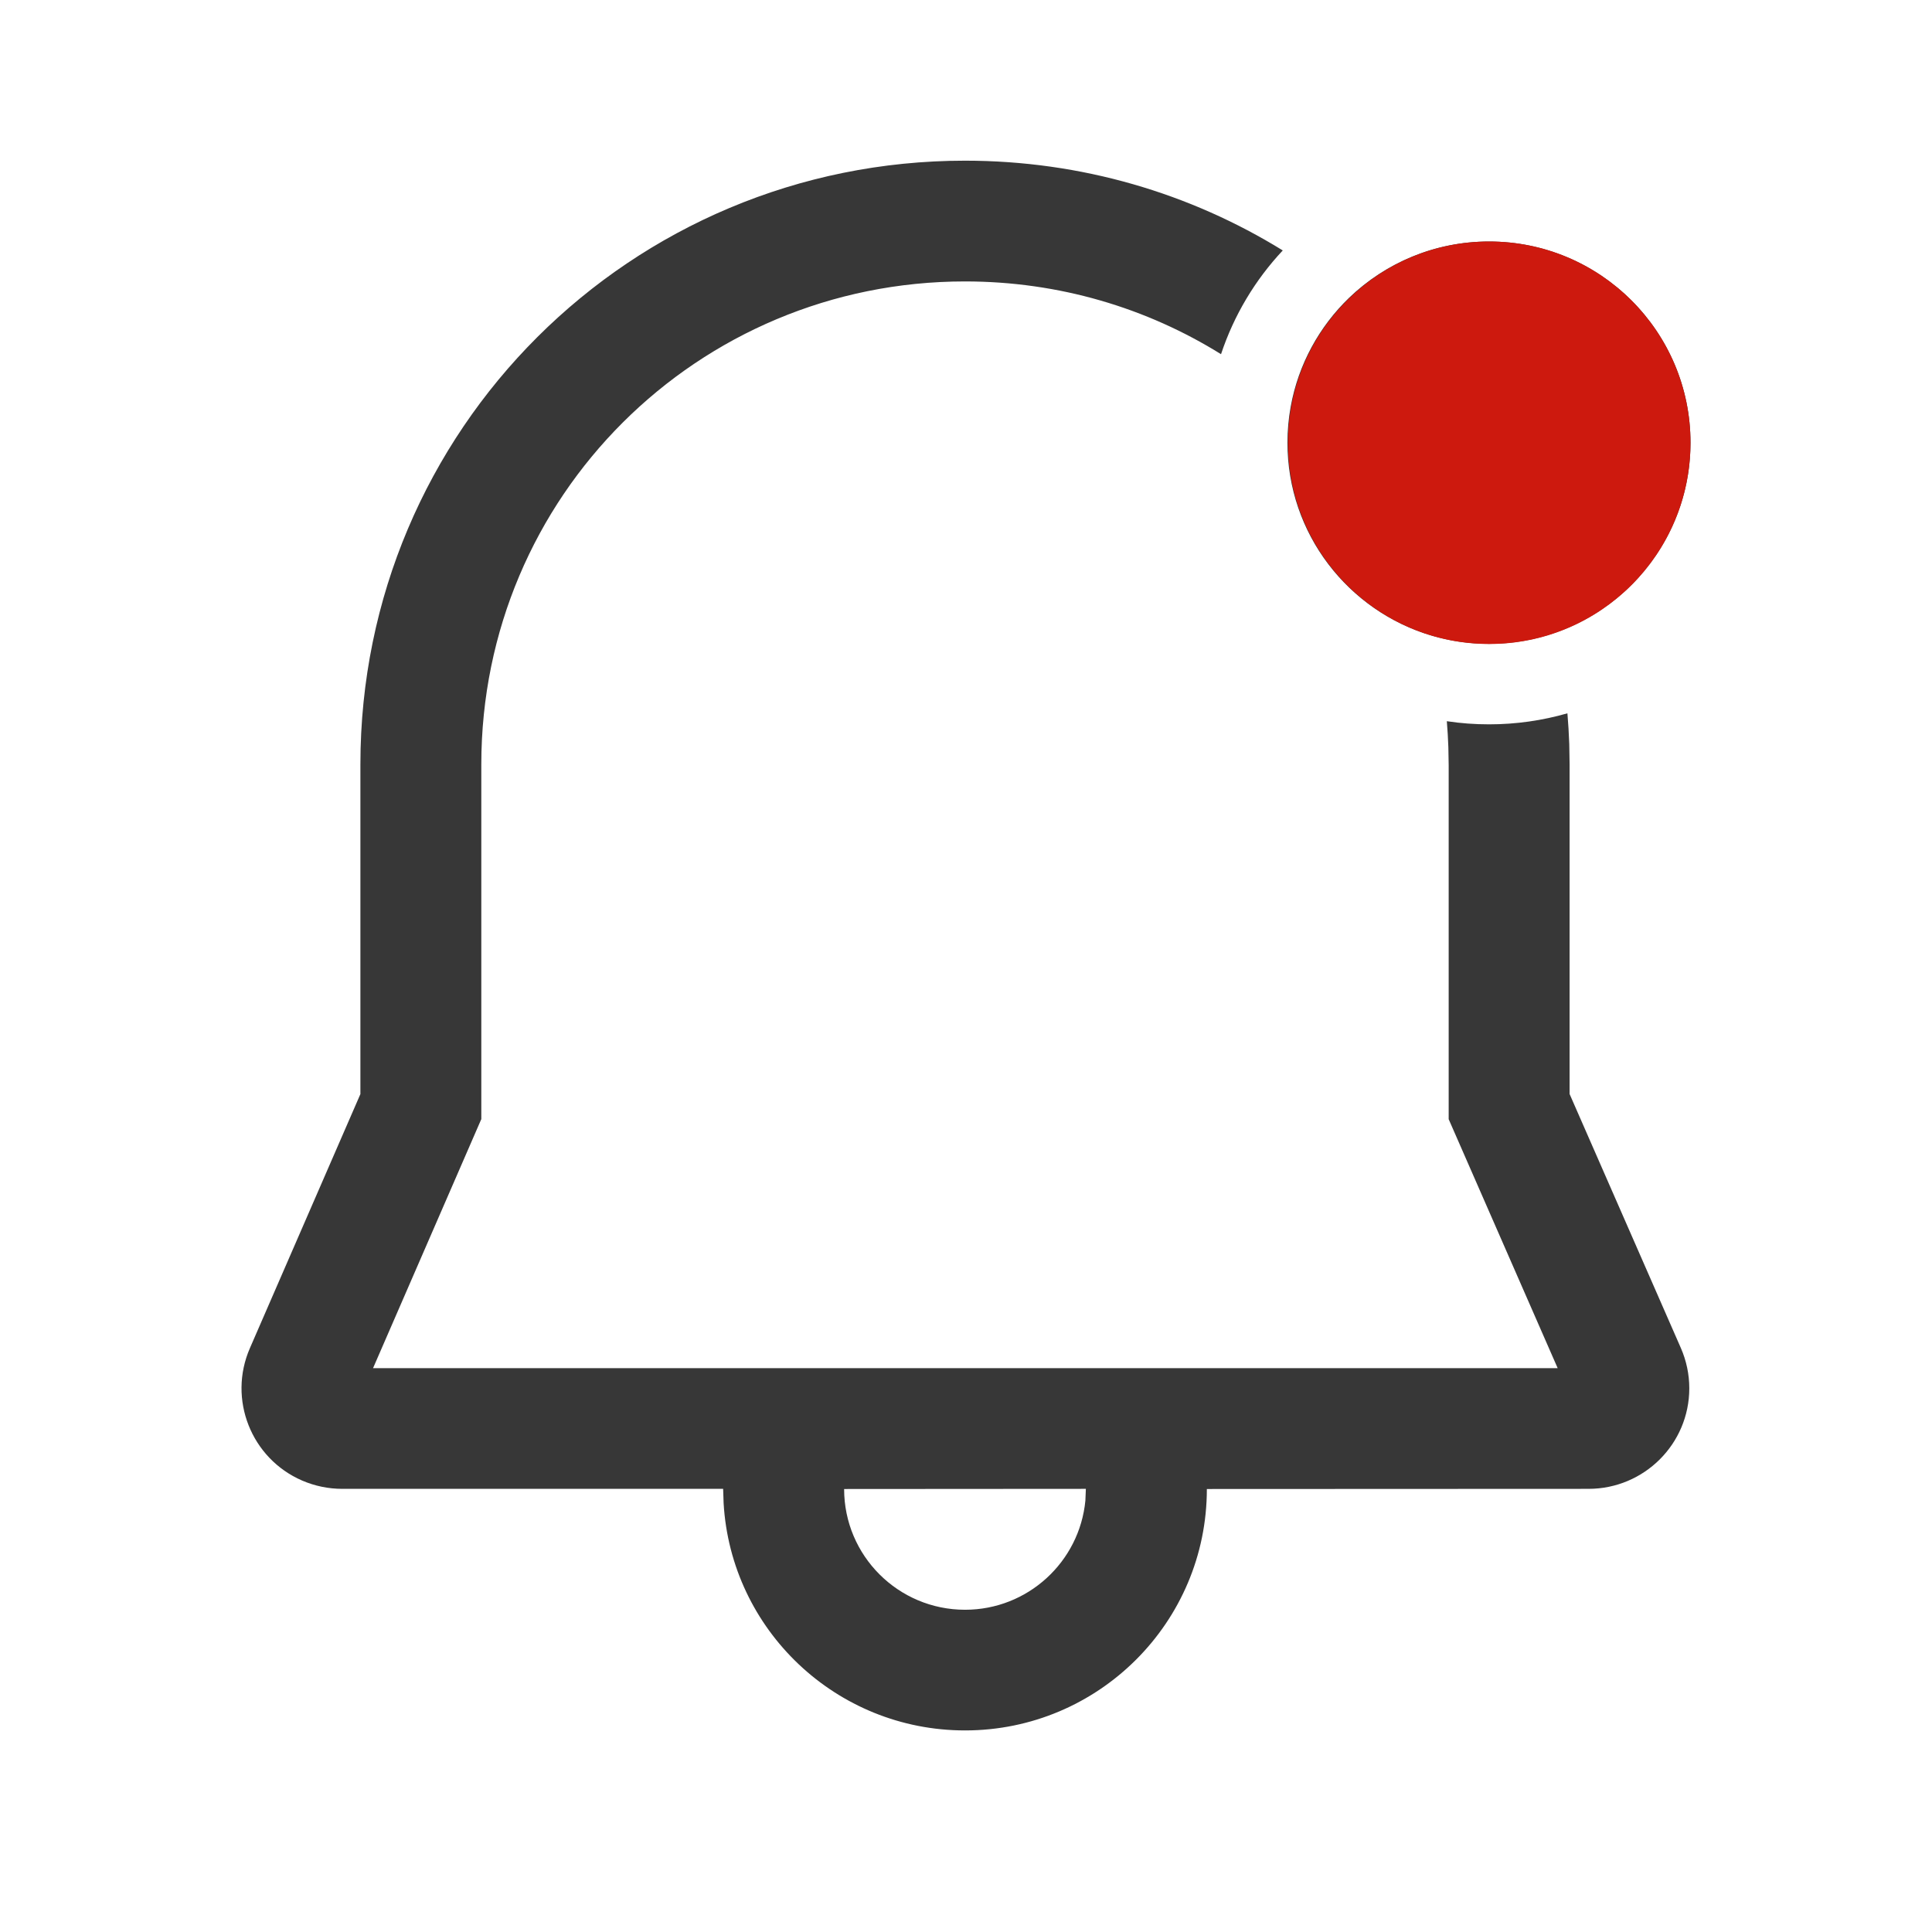
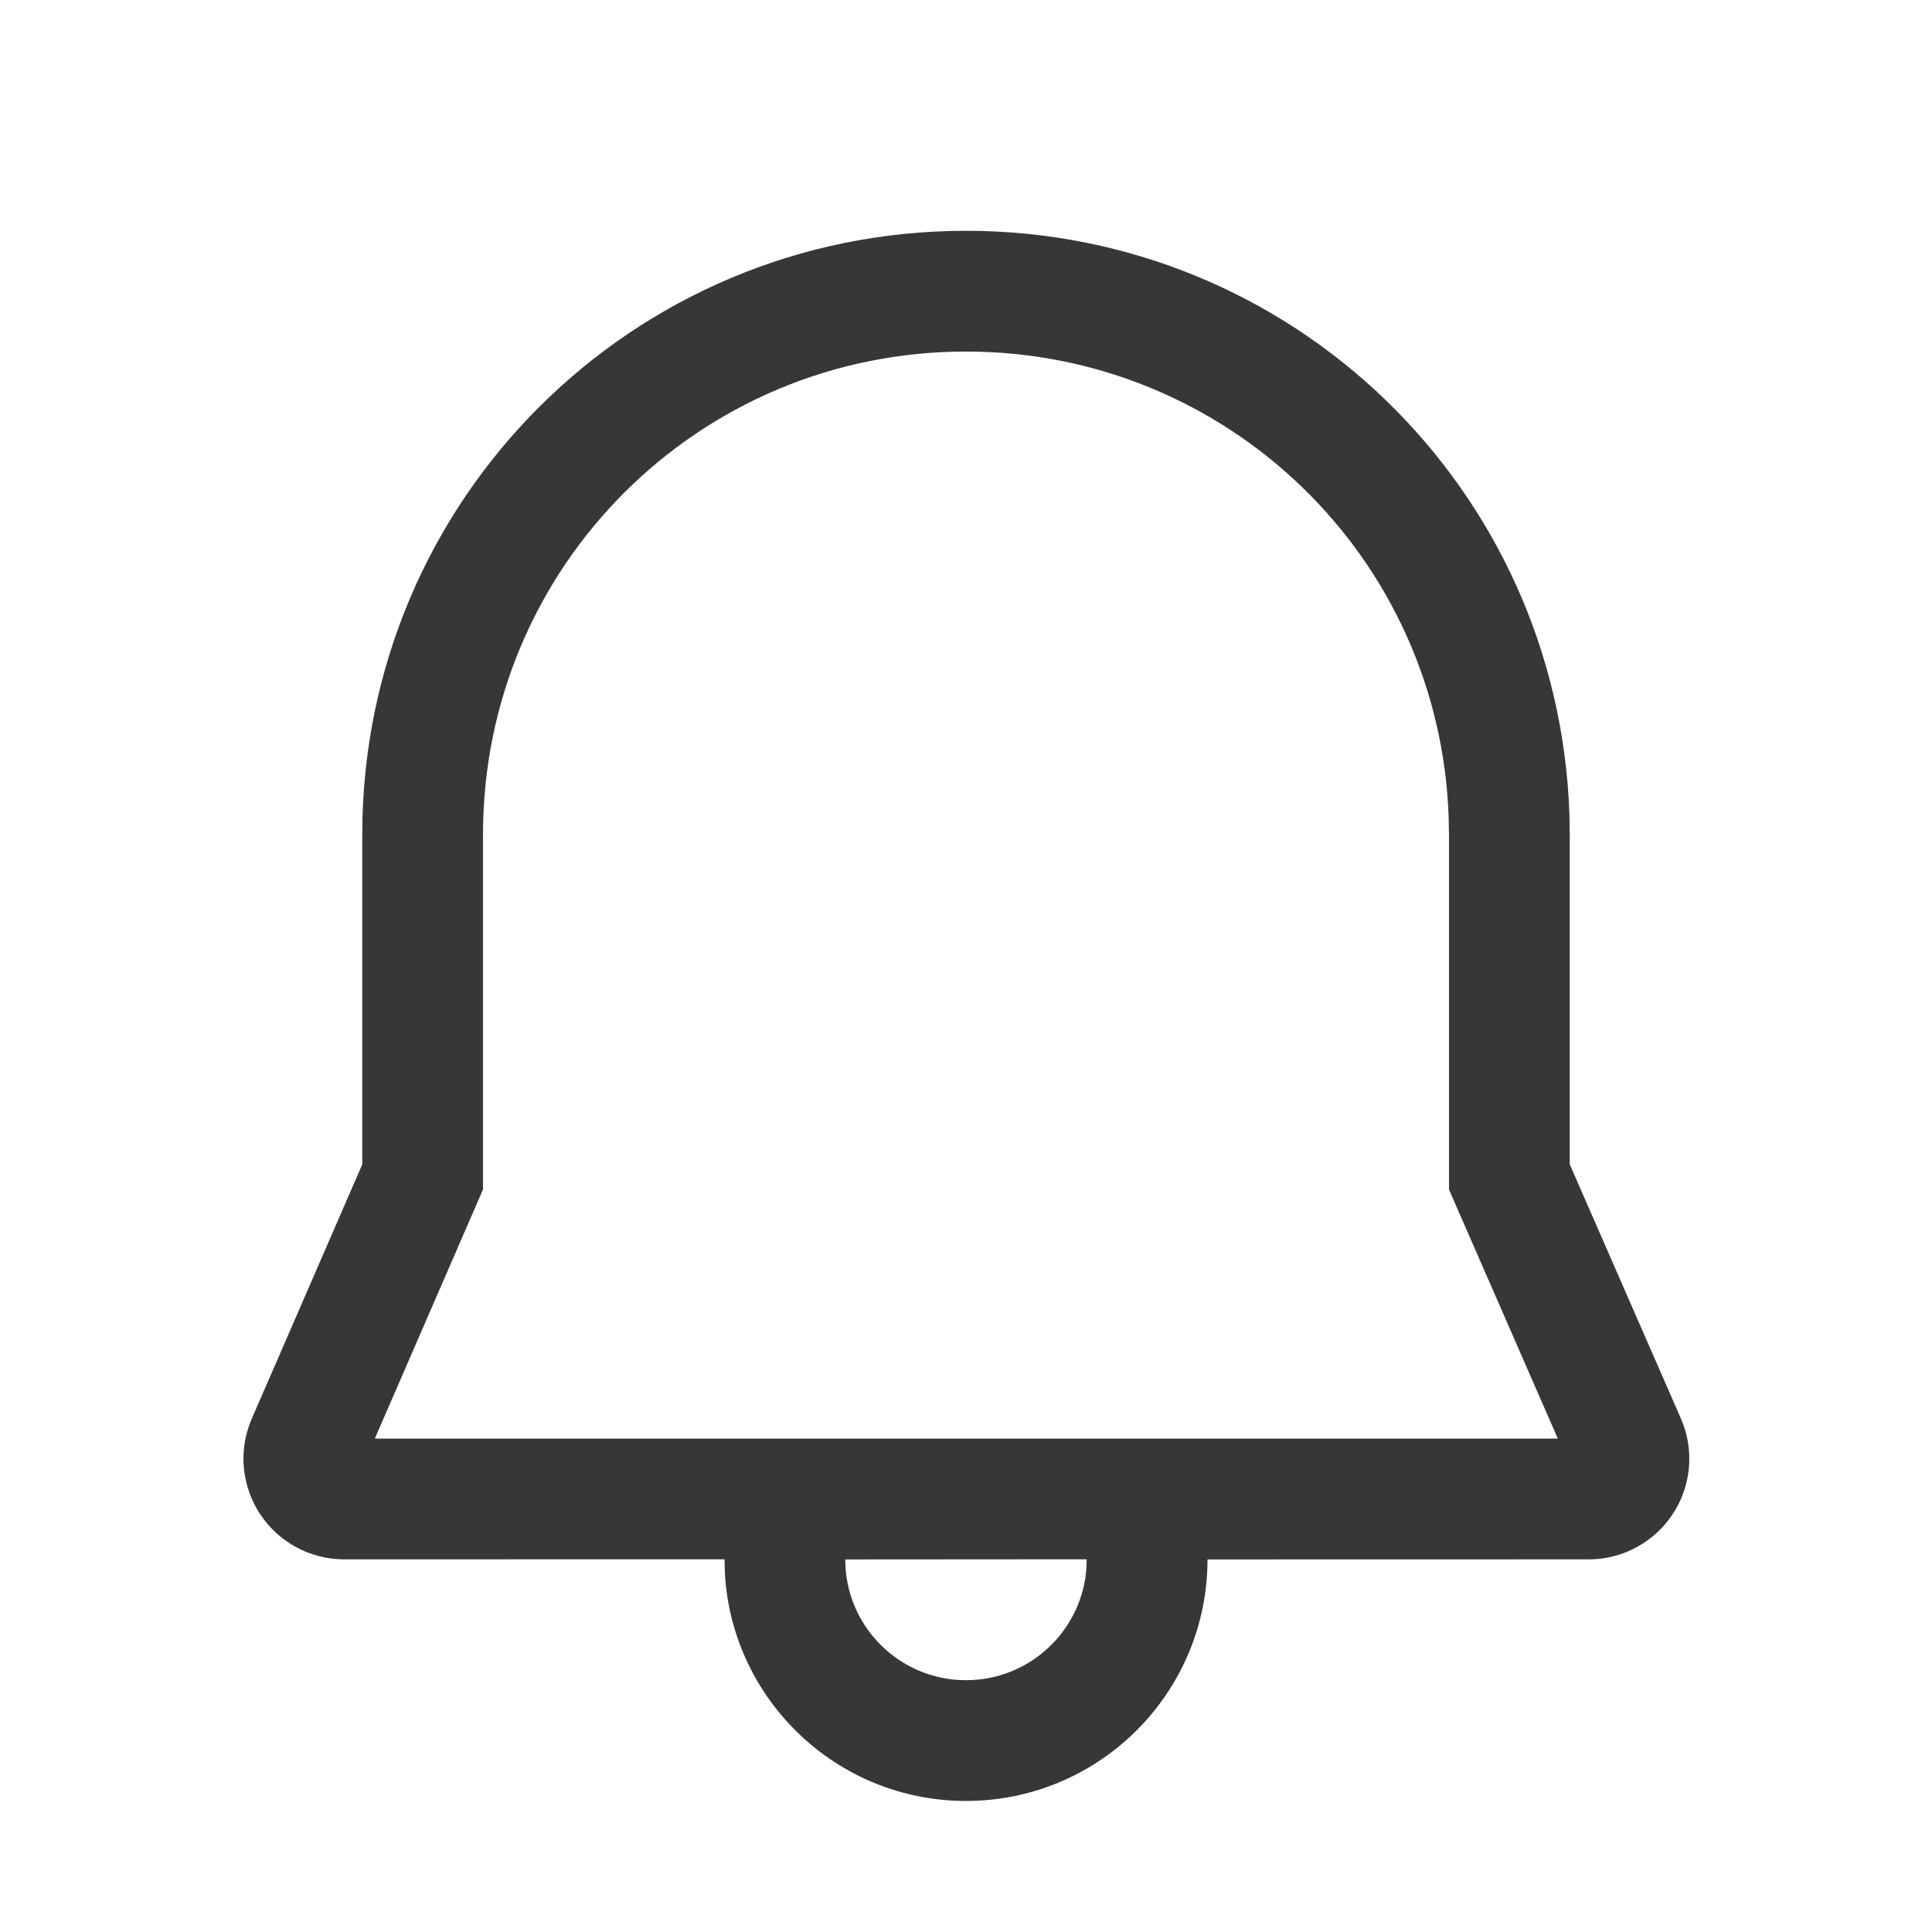
<svg xmlns="http://www.w3.org/2000/svg" width="24" height="24" viewBox="0 0 24 24" fill="none">
-   <path d="M11.988 1.996C13.435 1.996 14.788 2.403 15.935 3.111C15.593 3.476 15.329 3.914 15.168 4.4C14.246 3.826 13.155 3.496 11.988 3.496C8.663 3.496 5.98 6.169 5.979 9.494V13.902L4.634 16.996H19.35L17.996 13.903L17.996 9.507L17.992 9.282C17.988 9.173 17.982 9.066 17.973 8.959C18.143 8.985 18.319 8.998 18.497 8.998C18.835 8.998 19.162 8.95 19.471 8.861C19.482 8.987 19.489 9.115 19.494 9.243L19.498 9.494V13.59L20.88 16.745C20.949 16.903 20.985 17.073 20.985 17.246C20.985 17.936 20.424 18.495 19.733 18.495L14.992 18.497C14.992 20.153 13.647 21.496 11.988 21.496C10.388 21.496 9.08 20.247 8.989 18.673L8.983 18.495L4.252 18.495C4.08 18.495 3.911 18.46 3.753 18.392C3.119 18.117 2.829 17.381 3.104 16.748L4.477 13.591V9.494C4.478 5.34 7.834 1.996 11.988 1.996ZM13.489 18.495L10.486 18.497C10.486 19.325 11.158 19.997 11.988 19.997C12.768 19.997 13.41 19.402 13.483 18.641L13.489 18.495ZM16.033 5.053C16.128 4.526 16.389 4.056 16.759 3.699C17.21 3.266 17.822 3 18.497 3C19.879 3 21 4.119 21 5.499C21 6.592 20.297 7.521 19.319 7.86C19.061 7.95 18.785 7.998 18.497 7.998C18.248 7.998 18.008 7.962 17.782 7.895C16.747 7.588 15.993 6.631 15.993 5.499C15.993 5.347 16.007 5.197 16.033 5.053Z" fill="#373737" />
-   <circle cx="18.5" cy="5.5" r="2.5" fill="#CD190E" />
+   <path d="M12 2.867C16.05 2.867 19.357 6.062 19.496 10.116L19.5 10.367V14.464L20.88 17.62C20.949 17.778 20.985 17.948 20.985 18.121C20.985 18.811 20.425 19.371 19.735 19.371L15 19.372C15 21.029 13.657 22.372 12 22.372C10.402 22.372 9.096 21.123 9.005 19.548L9 19.37L4.275 19.371C4.104 19.371 3.934 19.335 3.777 19.267C3.144 18.992 2.853 18.256 3.128 17.623L4.5 14.465V10.367C4.501 6.212 7.852 2.867 12 2.867ZM13.499 19.37L10.5 19.372C10.5 20.201 11.172 20.872 12 20.872C12.78 20.872 13.42 20.277 13.493 19.517L13.499 19.37ZM12 4.367C8.68 4.367 6 7.041 6 10.367V14.776L4.656 17.871H19.352L18 14.777L18 10.38L17.996 10.155C17.885 6.921 15.242 4.367 12 4.367Z" fill="#373737" />
</svg>
